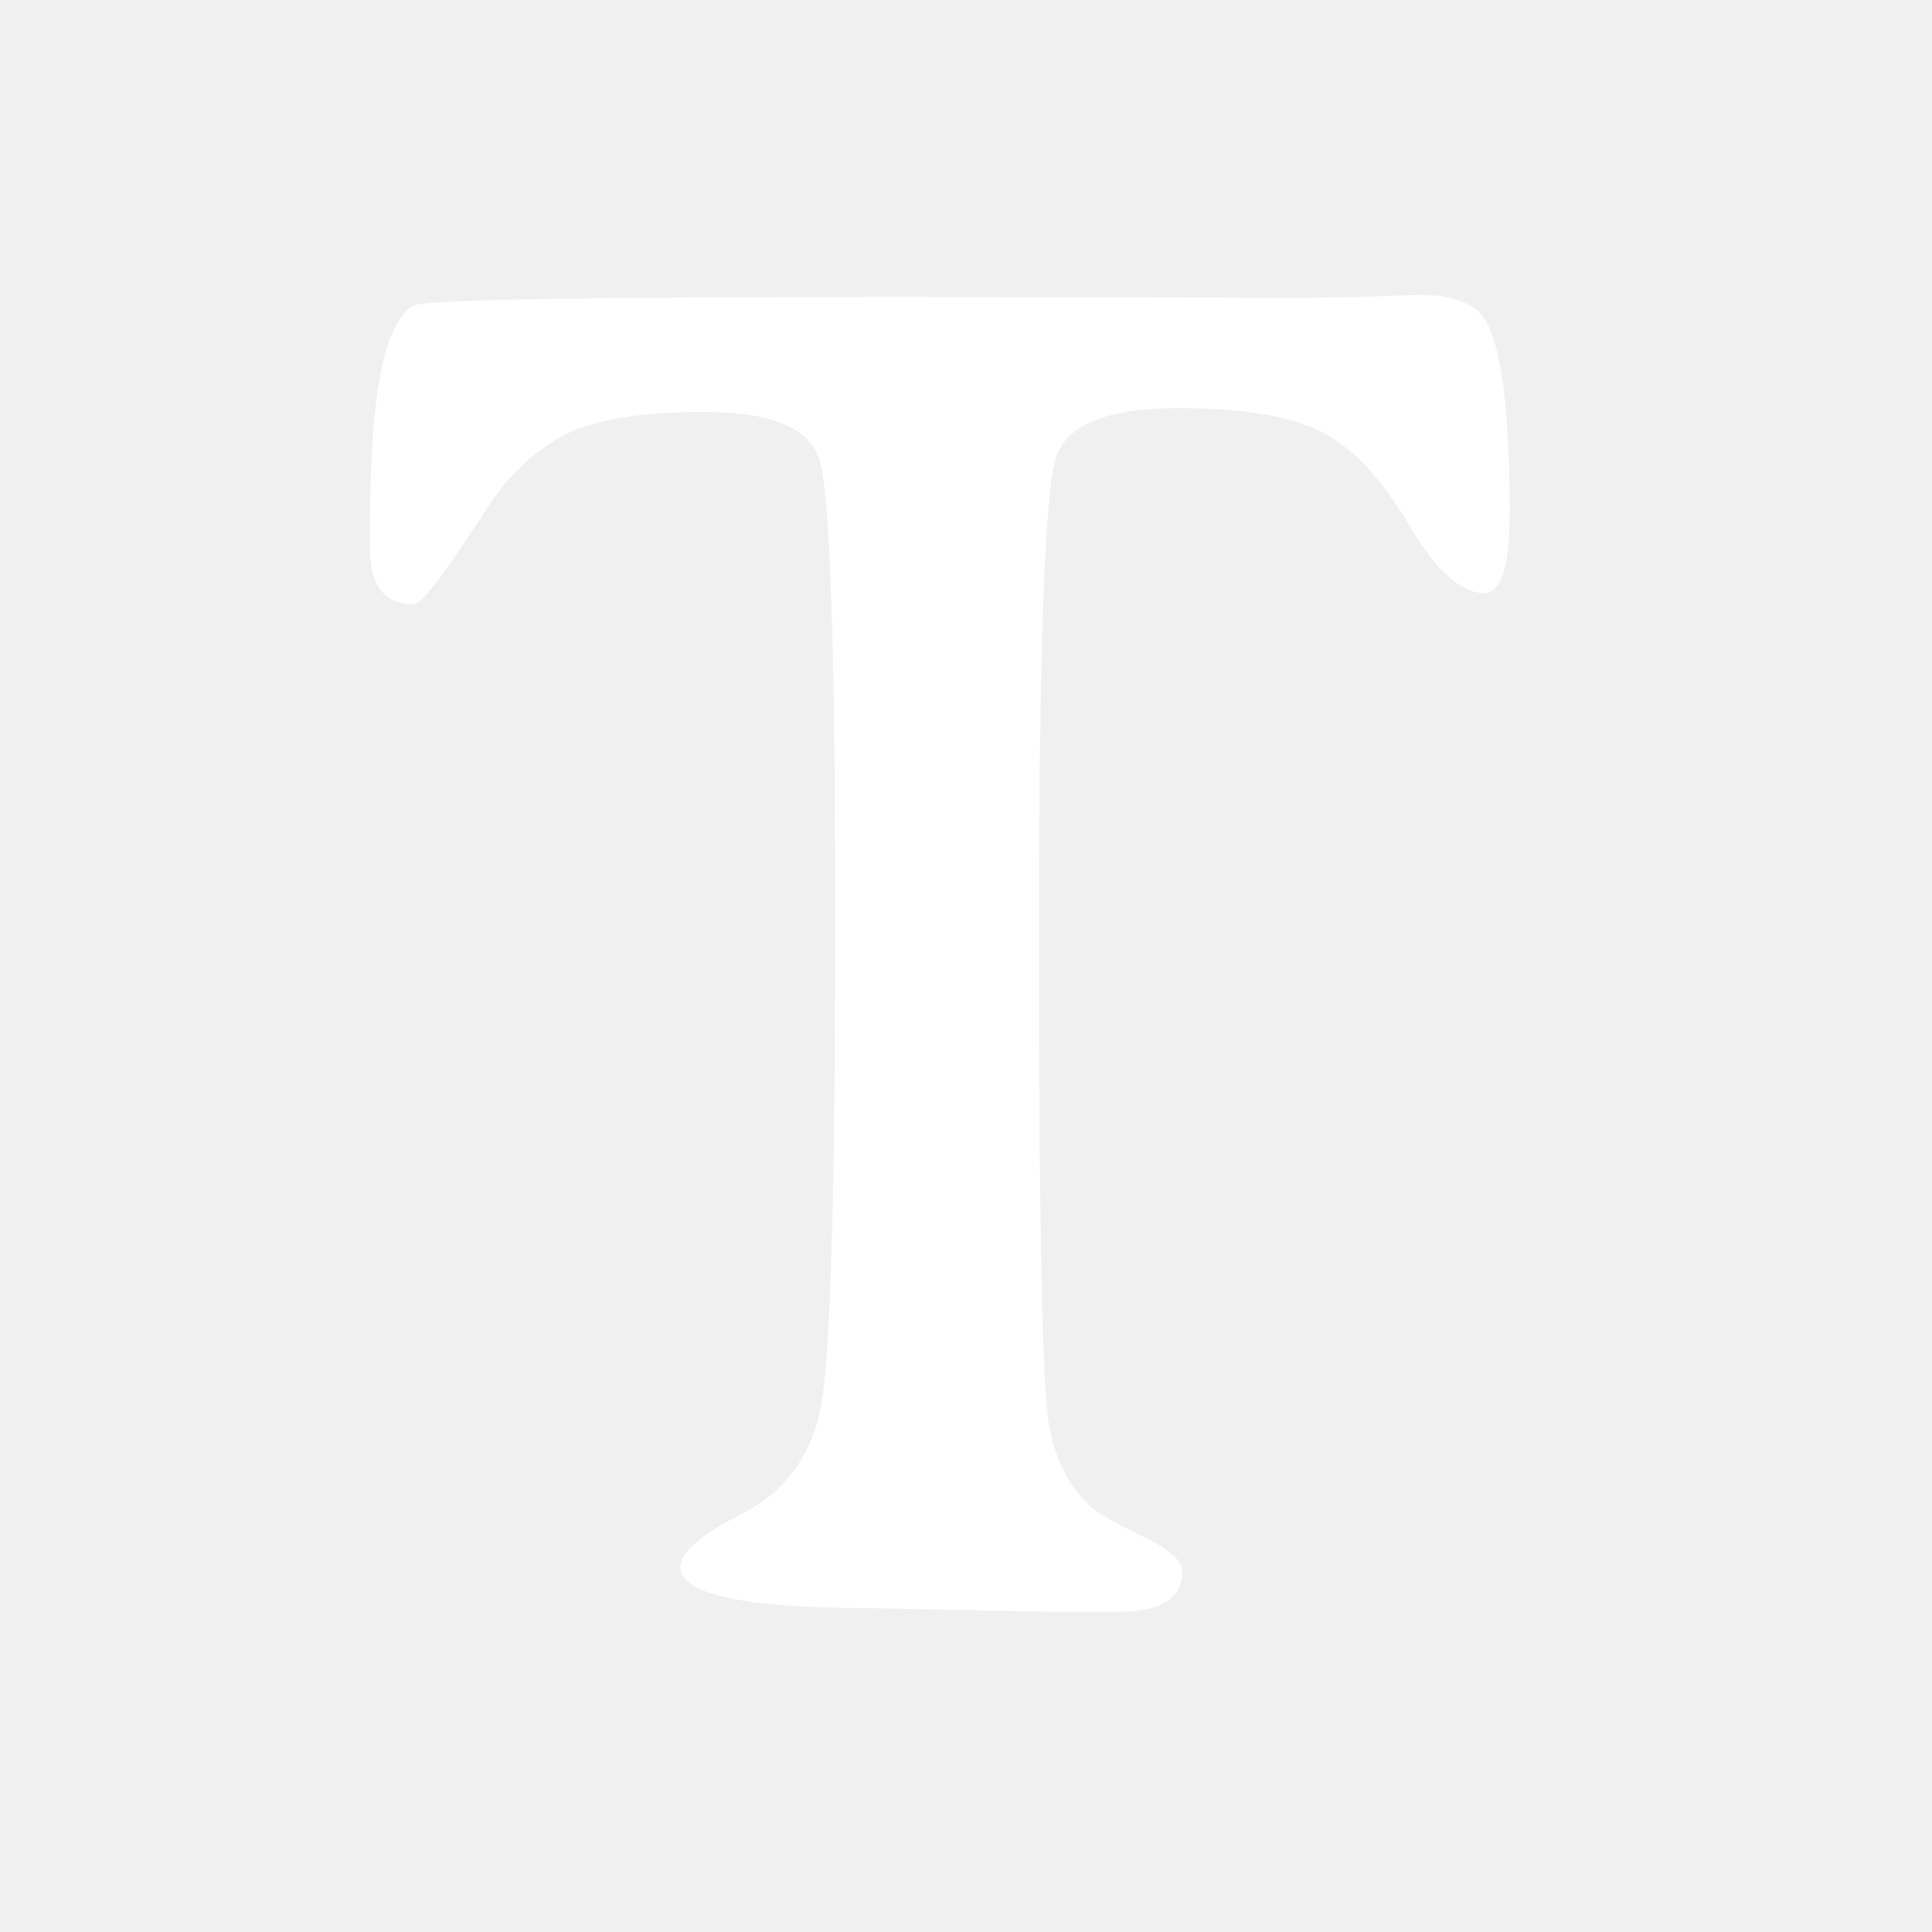
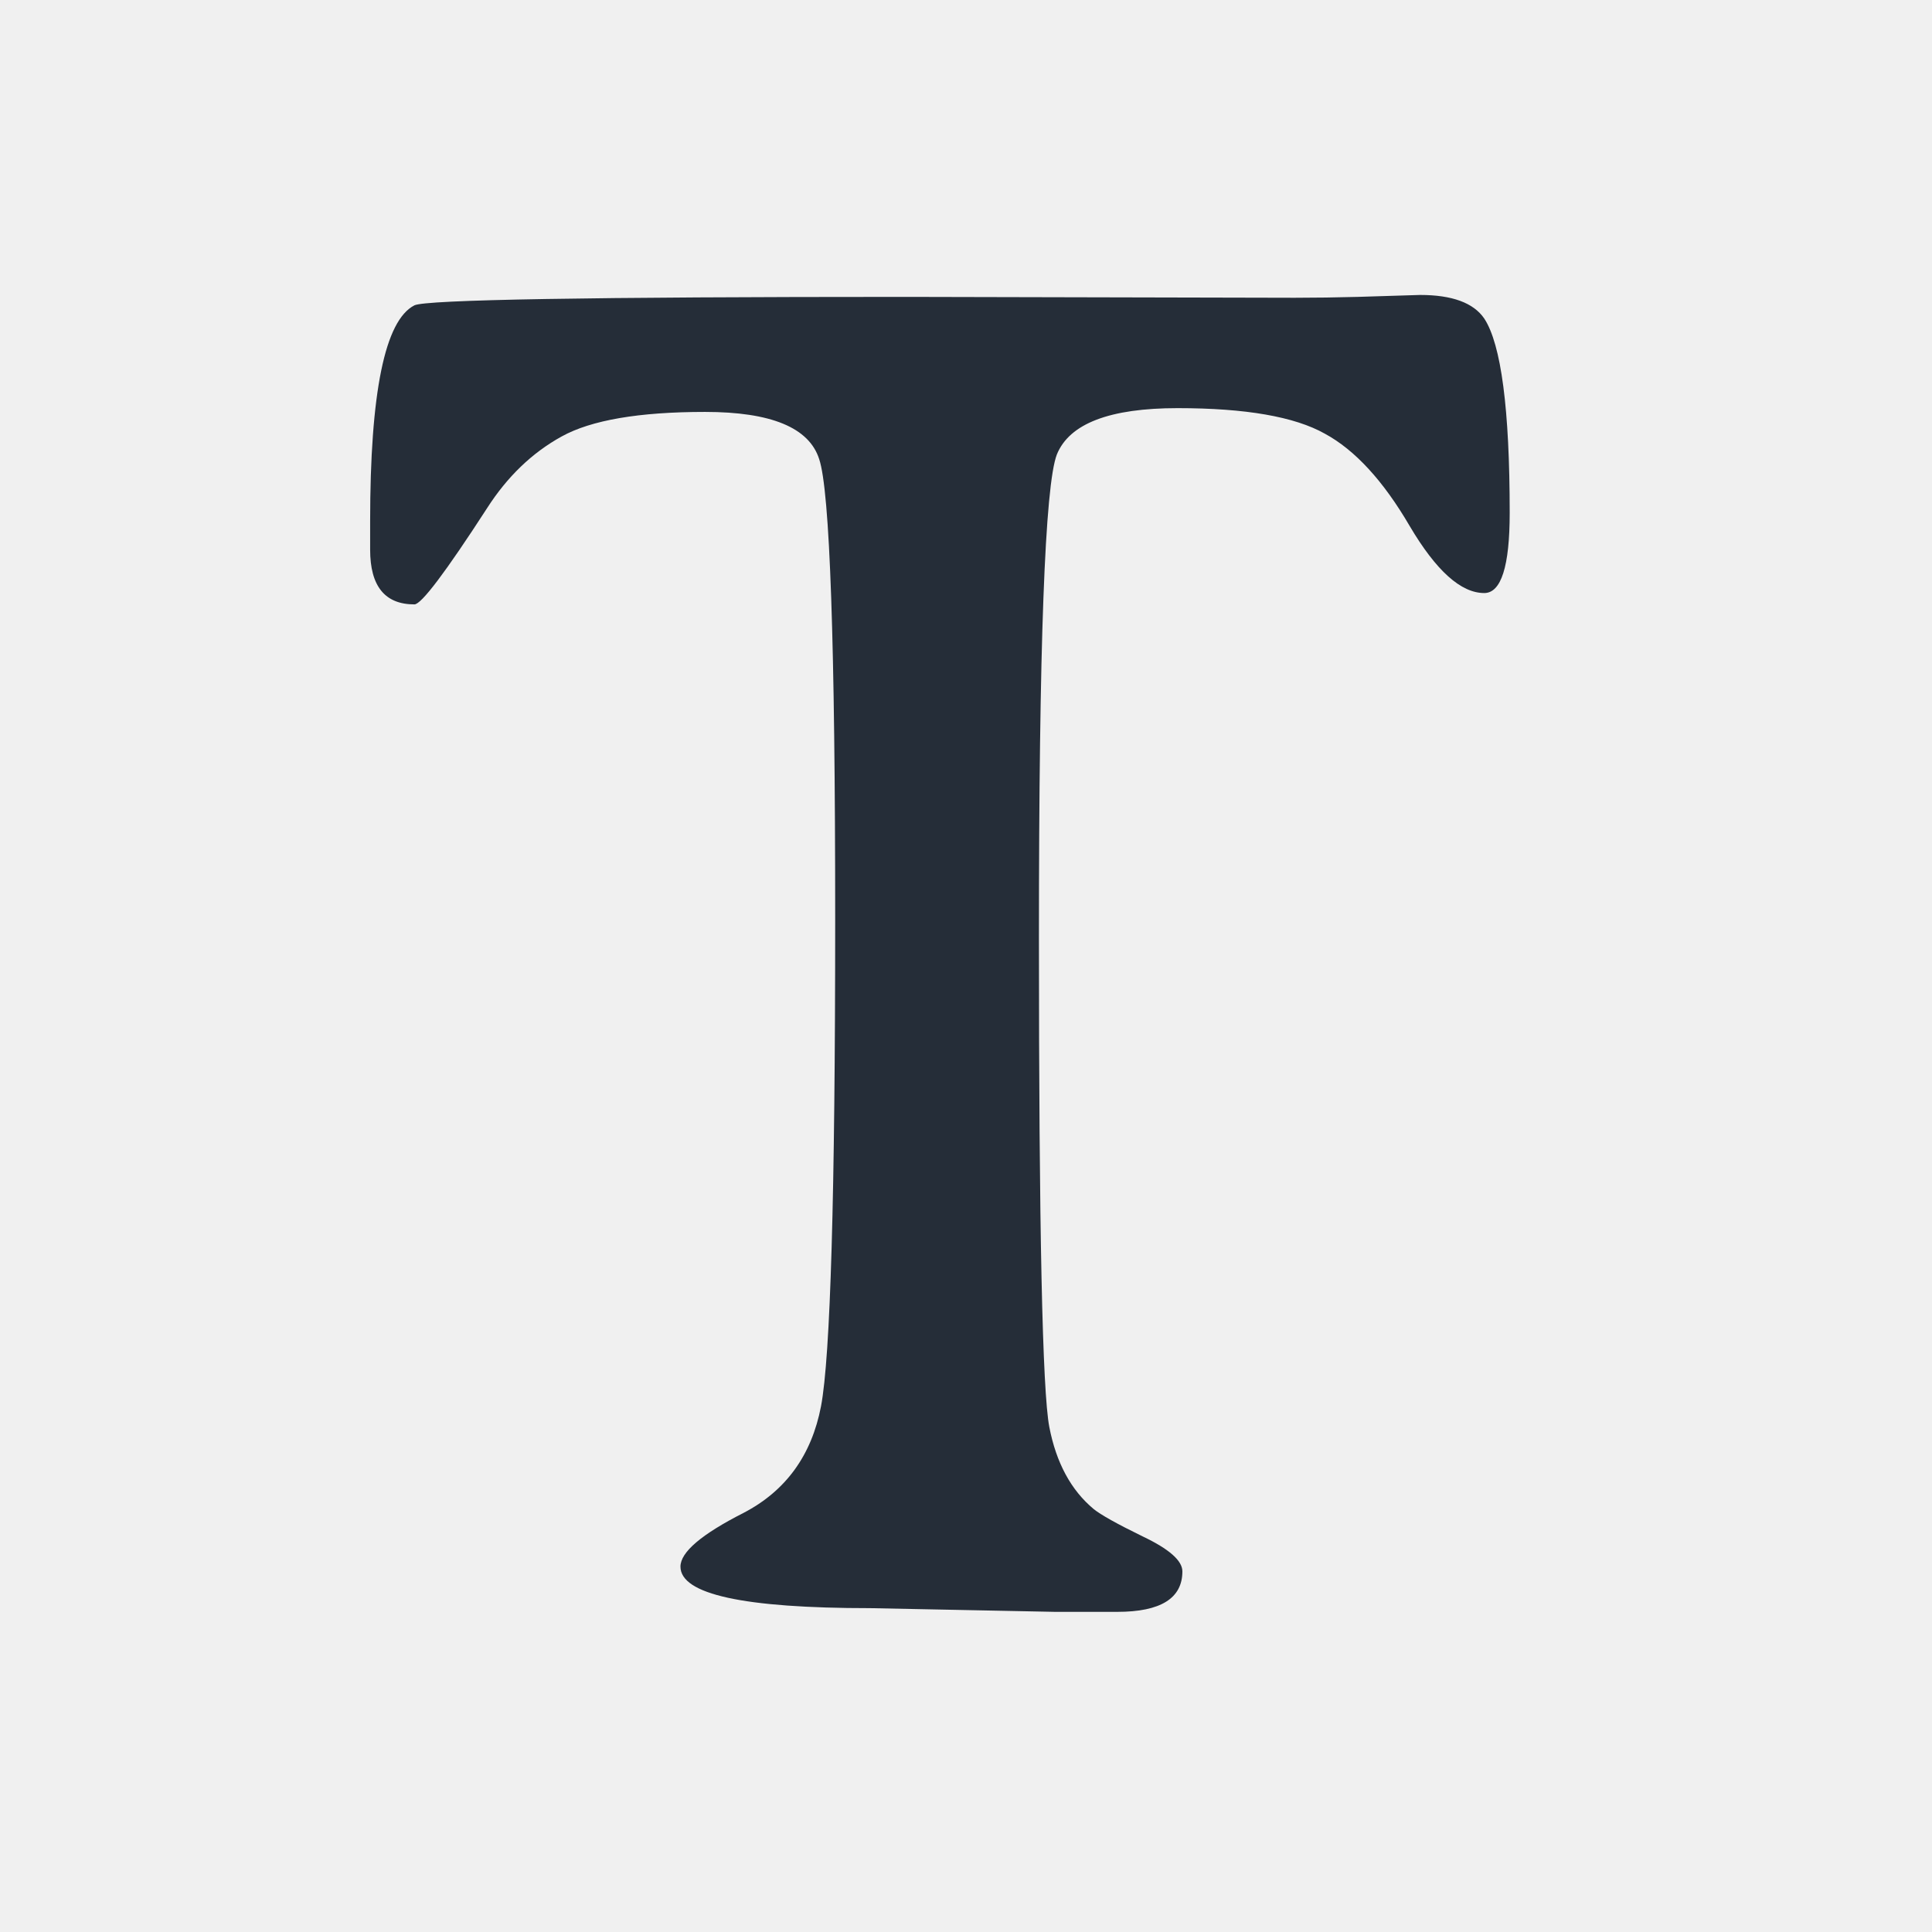
<svg xmlns="http://www.w3.org/2000/svg" width="24" height="24" viewBox="0 0 24 24" fill="none">
-   <g clip-path="url(#clip0_111_74)">
-     <path d="M8.453 19.461C8.453 19.281 8.715 19.059 9.238 18.793C9.762 18.52 10.082 18.078 10.199 17.469C10.316 16.852 10.375 14.836 10.375 11.422C10.375 8 10.309 6.094 10.176 5.703C10.051 5.312 9.578 5.117 8.758 5.117C7.938 5.117 7.344 5.219 6.977 5.422C6.609 5.625 6.301 5.922 6.051 6.312C5.535 7.109 5.234 7.508 5.148 7.508C4.781 7.508 4.598 7.281 4.598 6.828V6.477C4.598 4.875 4.781 3.98 5.148 3.793C5.289 3.723 7.328 3.688 11.266 3.688L16.082 3.699C16.34 3.699 16.602 3.695 16.867 3.688L17.641 3.664C18.039 3.664 18.305 3.762 18.438 3.957C18.648 4.277 18.754 5.082 18.754 6.371C18.754 7.035 18.648 7.367 18.438 7.367C18.148 7.367 17.84 7.09 17.512 6.535C17.184 5.973 16.832 5.59 16.457 5.387C16.082 5.176 15.473 5.07 14.629 5.07C13.785 5.07 13.285 5.262 13.129 5.645C12.98 6.027 12.906 8.027 12.906 11.645C12.906 15.254 12.949 17.281 13.035 17.727C13.121 18.172 13.305 18.512 13.586 18.746C13.672 18.816 13.875 18.93 14.195 19.086C14.523 19.242 14.688 19.387 14.688 19.52C14.688 19.855 14.418 20.023 13.879 20.023H13.105L10.809 19.977C9.238 19.977 8.453 19.805 8.453 19.461Z" fill="white" />
+   <g clip-path="url(#clip0_23_1211)">
+     <mask id="mask0_23_1211" style="mask-type:luminance" maskUnits="userSpaceOnUse" x="0" y="0" width="24" height="24">
+       <path d="M24 0H0V24H24V0Z" fill="white" />
+     </mask>
+     <g mask="url(#mask0_23_1211)">
+       <path d="M8.453 19.461C8.453 19.281 8.715 19.059 9.238 18.793C9.762 18.52 10.082 18.078 10.199 17.469C10.316 16.852 10.375 14.836 10.375 11.422C10.375 8 10.309 6.094 10.176 5.703C10.051 5.312 9.578 5.117 8.758 5.117C7.938 5.117 7.344 5.219 6.977 5.422C6.609 5.625 6.301 5.922 6.051 6.312C5.535 7.109 5.234 7.508 5.148 7.508C4.781 7.508 4.598 7.281 4.598 6.828V6.477C4.598 4.875 4.781 3.98 5.148 3.793C5.289 3.723 7.328 3.688 11.266 3.688L16.082 3.699C16.34 3.699 16.602 3.695 16.867 3.688L17.641 3.664C18.039 3.664 18.305 3.762 18.438 3.957C18.648 4.277 18.754 5.082 18.754 6.371C18.754 7.035 18.648 7.367 18.438 7.367C18.148 7.367 17.84 7.09 17.512 6.535C17.184 5.973 16.832 5.59 16.457 5.387C16.082 5.176 15.473 5.07 14.629 5.07C13.785 5.07 13.285 5.262 13.129 5.645C12.98 6.027 12.906 8.027 12.906 11.645C12.906 15.254 12.949 17.281 13.035 17.727C13.121 18.172 13.305 18.512 13.586 18.746C13.672 18.816 13.875 18.93 14.195 19.086C14.523 19.242 14.688 19.387 14.688 19.52C14.688 19.855 14.418 20.023 13.879 20.023H13.105L10.809 19.977C9.238 19.977 8.453 19.805 8.453 19.461Z" fill="#252D38" />
+     </g>
  </g>
  <defs>
-     <clipPath id="clip0_111_74">
+     <clipPath id="clip0_23_1211">
      <rect width="24" height="24" fill="white" />
    </clipPath>
  </defs>
</svg>
